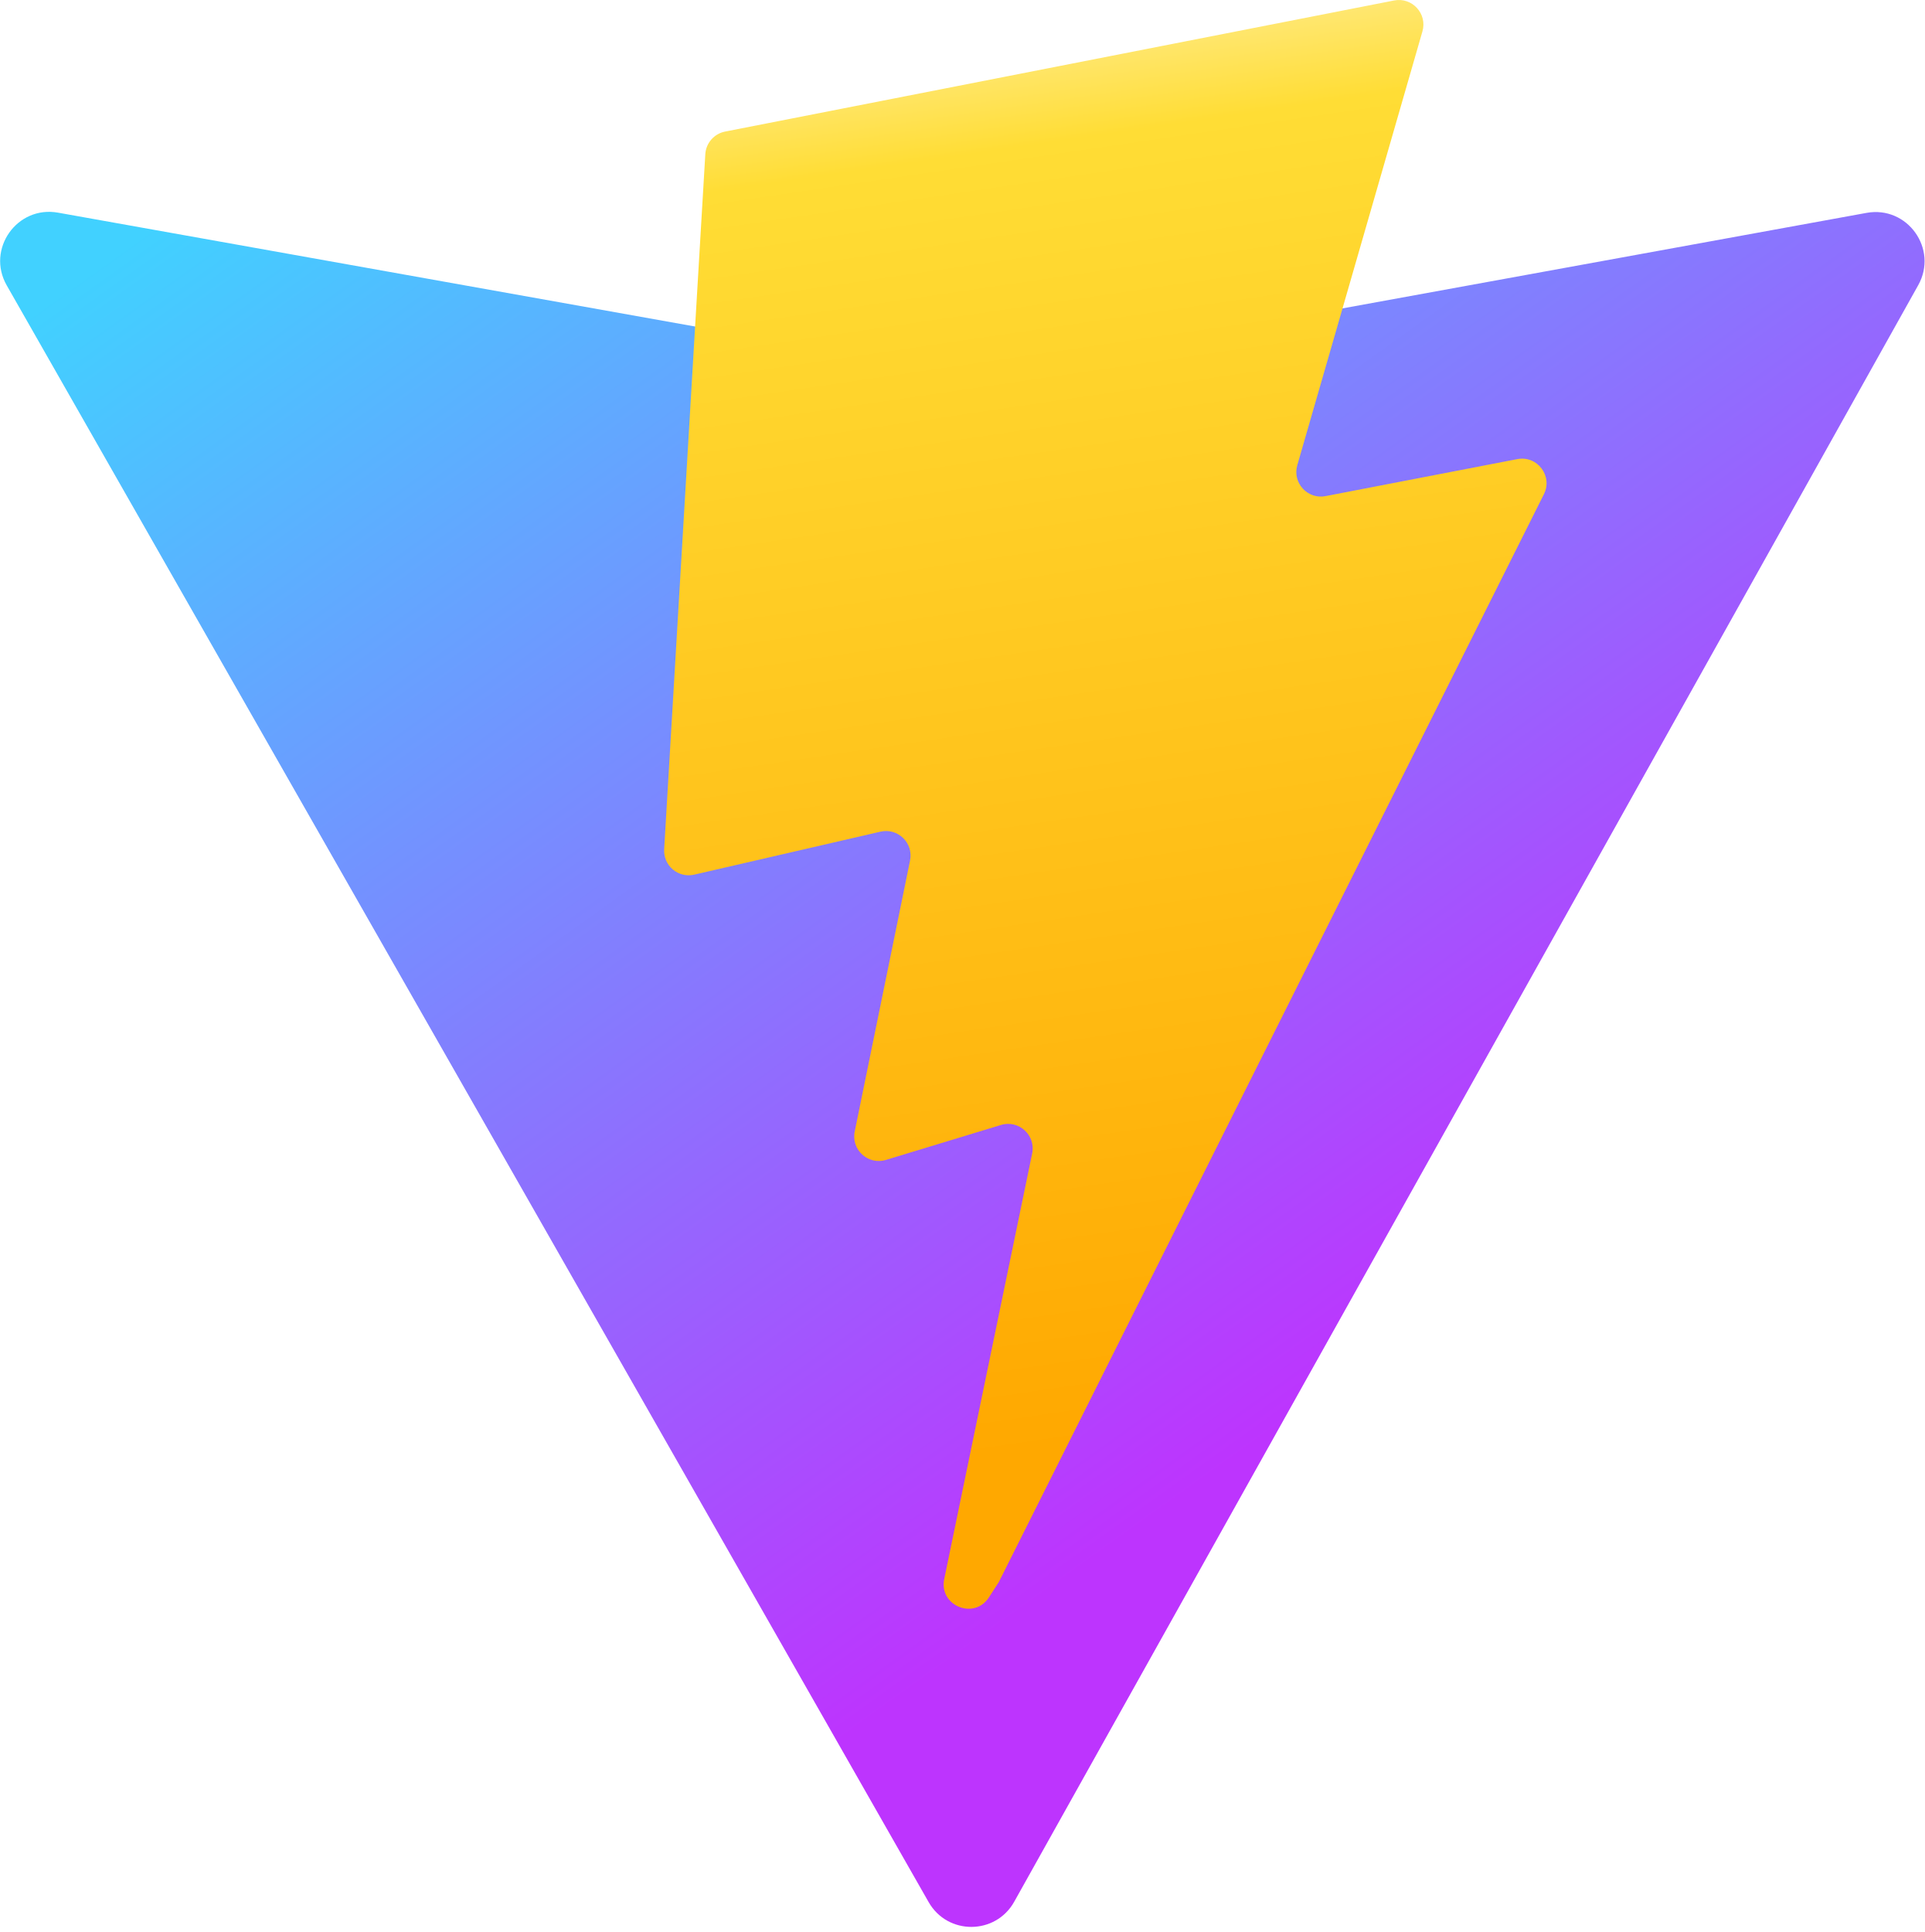
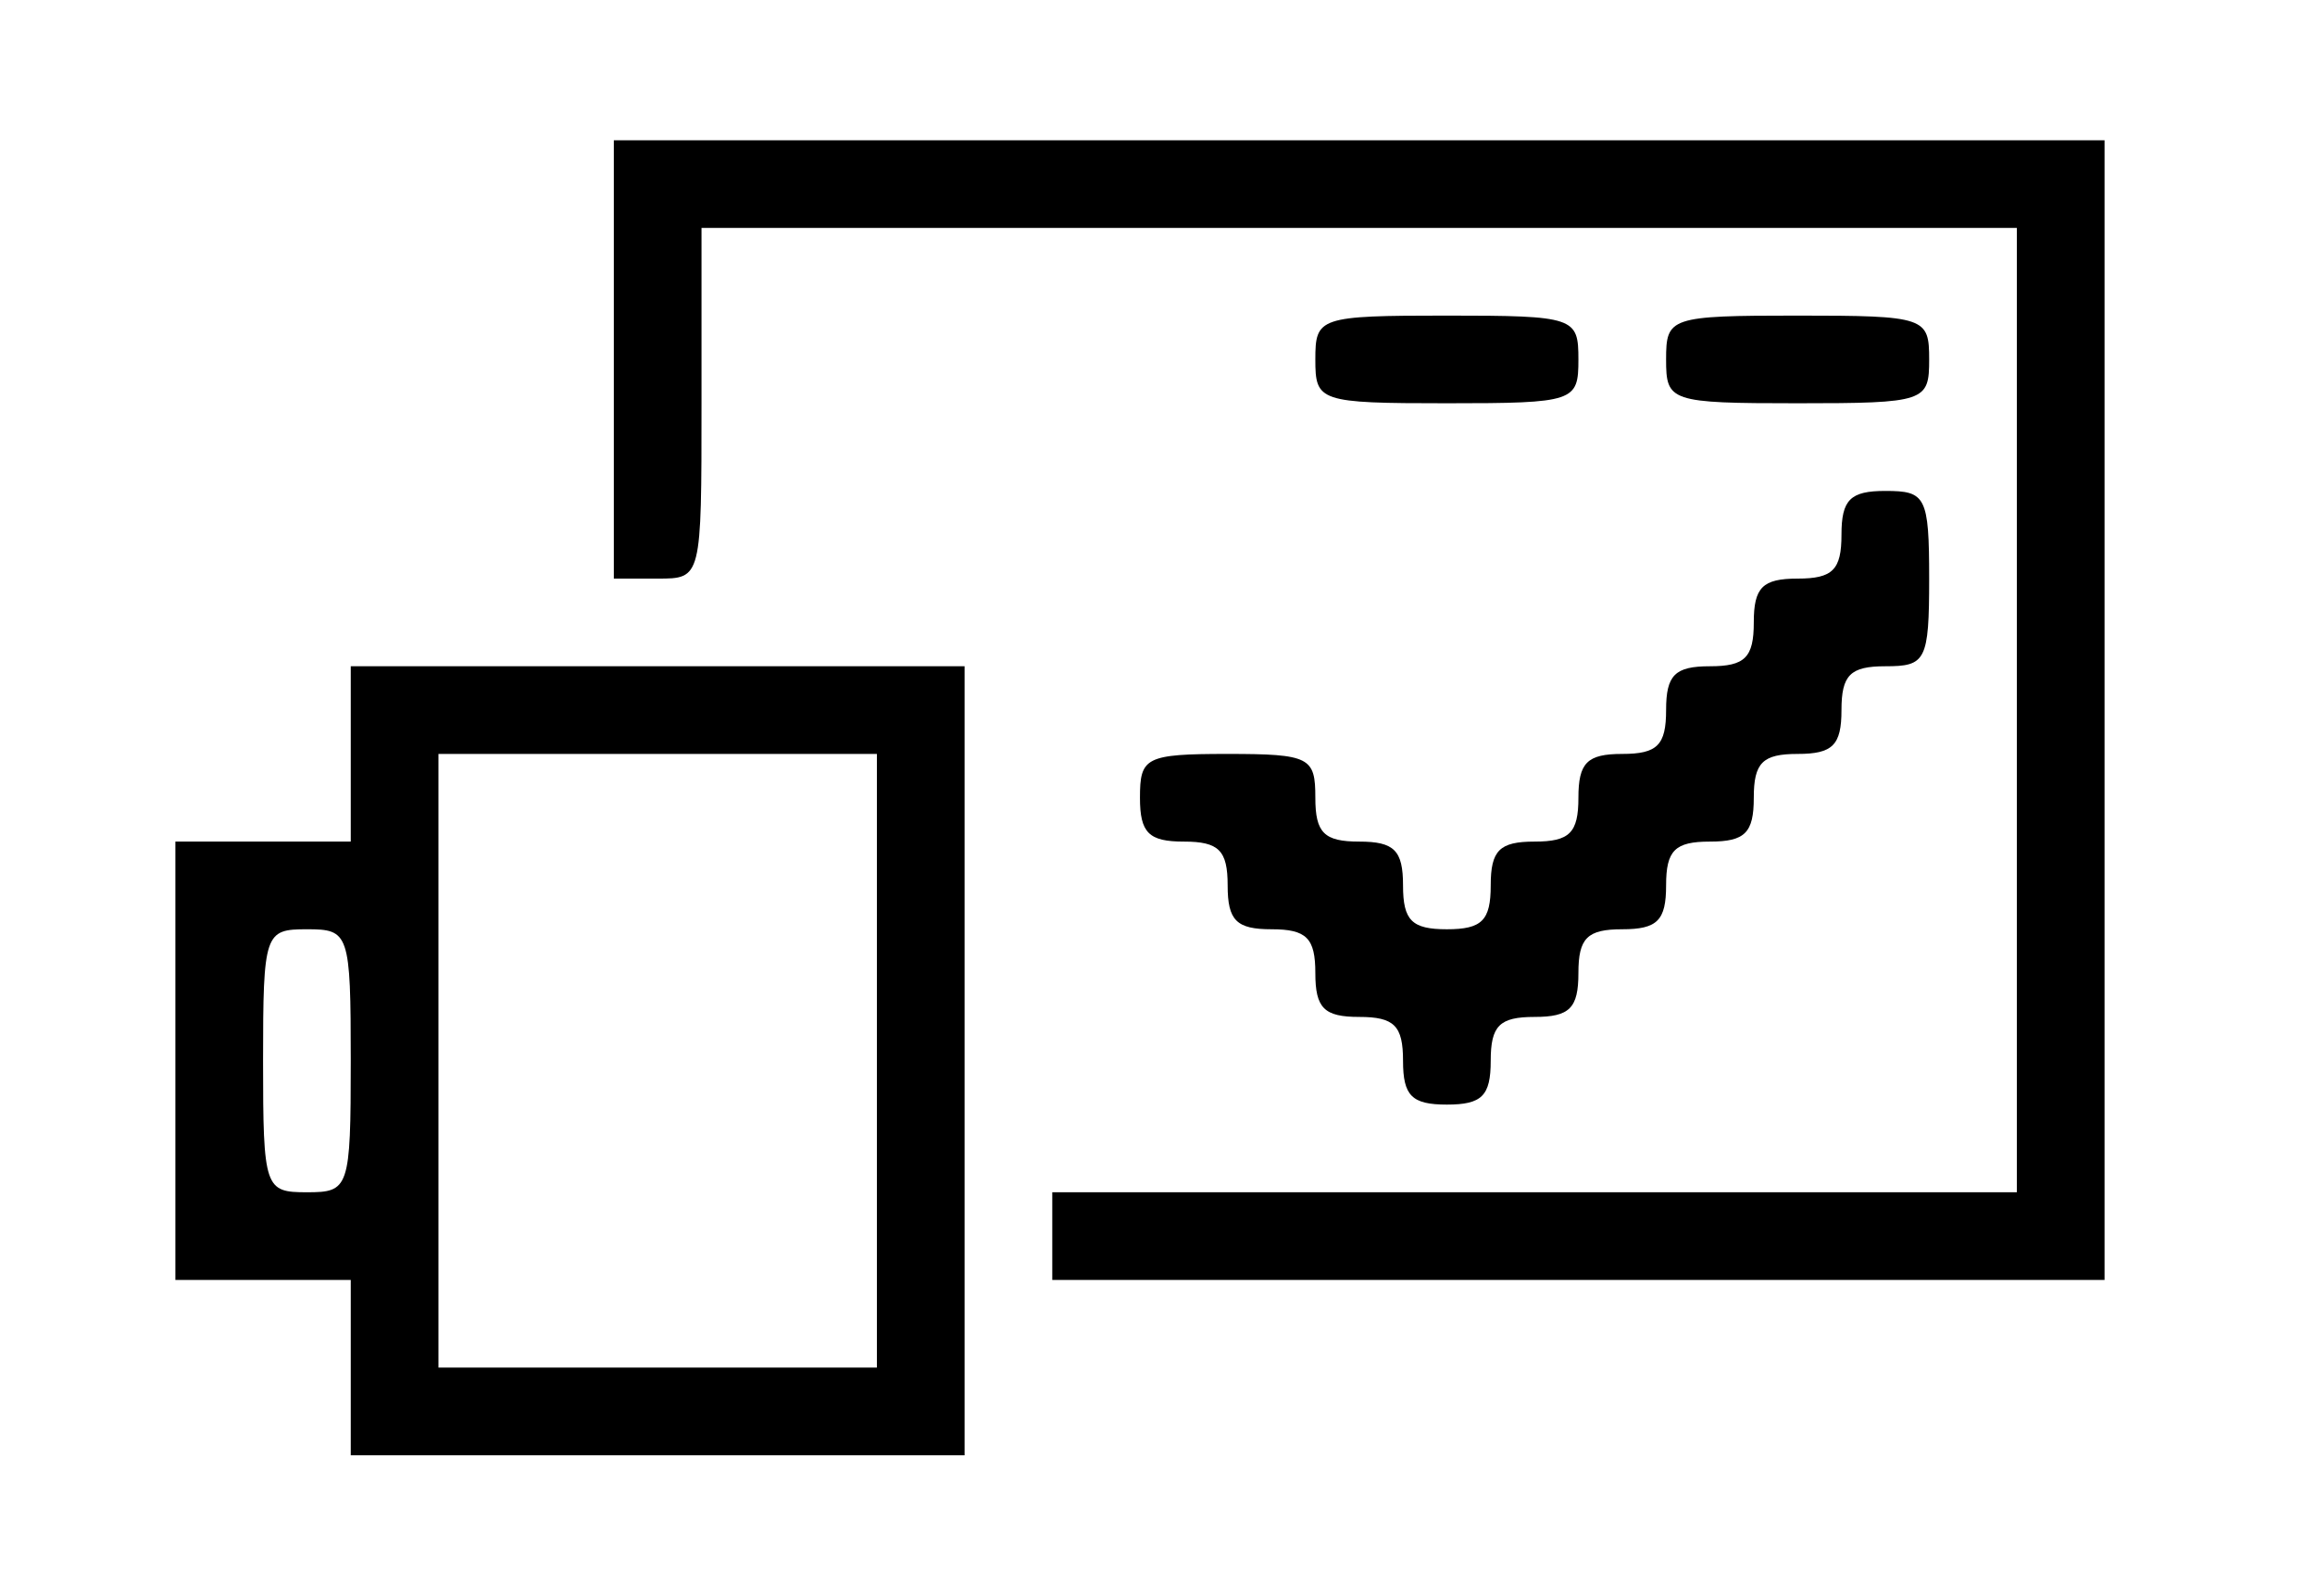
- <svg xmlns="http://www.w3.org/2000/svg" aria-hidden="true" role="img" class="iconify iconify--logos" width="31.88" height="32" preserveAspectRatio="xMidYMid meet" viewBox="0 0 256 257">
-   <defs>
-     <linearGradient id="IconifyId1813088fe1fbc01fb466" x1="-.828%" x2="57.636%" y1="7.652%" y2="78.411%">
-       <stop offset="0%" stop-color="#41D1FF" />
-       <stop offset="100%" stop-color="#BD34FE" />
-     </linearGradient>
-     <linearGradient id="IconifyId1813088fe1fbc01fb467" x1="43.376%" x2="50.316%" y1="2.242%" y2="89.03%">
-       <stop offset="0%" stop-color="#FFEA83" />
-       <stop offset="8.333%" stop-color="#FFDD35" />
-       <stop offset="100%" stop-color="#FFA800" />
-     </linearGradient>
-   </defs>
-   <path fill="url(#IconifyId1813088fe1fbc01fb466)" d="M255.153 37.938L134.897 252.976c-2.483 4.44-8.862 4.466-11.382.048L.875 37.958c-2.746-4.814 1.371-10.646 6.827-9.67l120.385 21.517a6.537 6.537 0 0 0 2.322-.004l117.867-21.483c5.438-.991 9.574 4.796 6.877 9.62Z" />
-   <path fill="url(#IconifyId1813088fe1fbc01fb467)" d="M185.432.063L96.44 17.501a3.268 3.268 0 0 0-2.634 3.014l-5.474 92.456a3.268 3.268 0 0 0 3.997 3.378l24.777-5.718c2.318-.535 4.413 1.507 3.936 3.838l-7.361 36.047c-.495 2.426 1.782 4.5 4.151 3.78l15.304-4.649c2.372-.72 4.652 1.36 4.15 3.788l-11.698 56.621c-.732 3.542 3.979 5.473 5.943 2.437l1.313-2.028l72.516-144.72c1.215-2.423-.88-5.186-3.54-4.672l-25.505 4.922c-2.396.462-4.435-1.77-3.759-4.114l16.646-57.705c.677-2.35-1.37-4.583-3.769-4.113Z" />
+ <svg xmlns="http://www.w3.org/2000/svg" version="1.0" width="132pt" height="91pt" viewBox="0 0 132 91" preserveAspectRatio="xMidYMid meet">
+   <g transform="translate(0,91) scale(0.1,-0.1)" fill="#000000" stroke="none">
+     <path d="M350 705 l0 -125 25 0 c25 0 25 0 25 100 l0 100 375 0 375 0 0 -275 0 -275 -275 0 -275 0 0 -25 0 -25 300 0 300 0 0 325 0 325 -425 0 -425 0 0 -125z" />
+     <path d="M750 705 c0 -24 2 -25 75 -25 73 0 75 1 75 25 0 24 -2 25 -75 25 -73 0 -75 -1 -75 -25z" />
+     <path d="M950 705 c0 -24 2 -25 75 -25 73 0 75 1 75 25 0 24 -2 25 -75 25 -73 0 -75 -1 -75 -25z" />
+     <path d="M1050 605 c0 -20 -5 -25 -25 -25 -20 0 -25 -5 -25 -25 0 -20 -5 -25 -25 -25 -20 0 -25 -5 -25 -25 0 -20 -5 -25 -25 -25 -20 0 -25 -5 -25 -25 0 -20 -5 -25 -25 -25 -20 0 -25 -5 -25 -25 0 -20 -5 -25 -25 -25 -20 0 -25 5 -25 25 0 20 -5 25 -25 25 -20 0 -25 5 -25 25 0 23 -3 25 -50 25 -47 0 -50 -2 -50 -25 0 -20 5 -25 25 -25 20 0 25 -5 25 -25 0 -20 5 -25 25 -25 20 0 25 -5 25 -25 0 -20 5 -25 25 -25 20 0 25 -5 25 -25 0 -20 5 -25 25 -25 20 0 25 5 25 25 0 20 5 25 25 25 20 0 25 5 25 25 0 20 5 25 25 25 20 0 25 5 25 25 0 20 5 25 25 25 20 0 25 5 25 25 0 20 5 25 25 25 20 0 25 5 25 25 0 20 5 25 25 25 23 0 25 3 25 50 0 47 -2 50 -25 50 -20 0 -25 -5 -25 -25z" />
+     <path d="M200 480 l0 -50 -50 0 -50 0 0 -125 0 -125 50 0 50 0 0 -50 0 -50 175 0 175 0 0 225 0 225 -175 0 -175 0 0 -50z m300 -175 l0 -175 -125 0 -125 0 0 175 0 175 125 0 125 0 0 -175z m-300 0 c0 -73 -1 -75 -25 -75 -24 0 -25 2 -25 75 0 73 1 75 25 75 24 0 25 -2 25 -75z" />
+   </g>
</svg>
